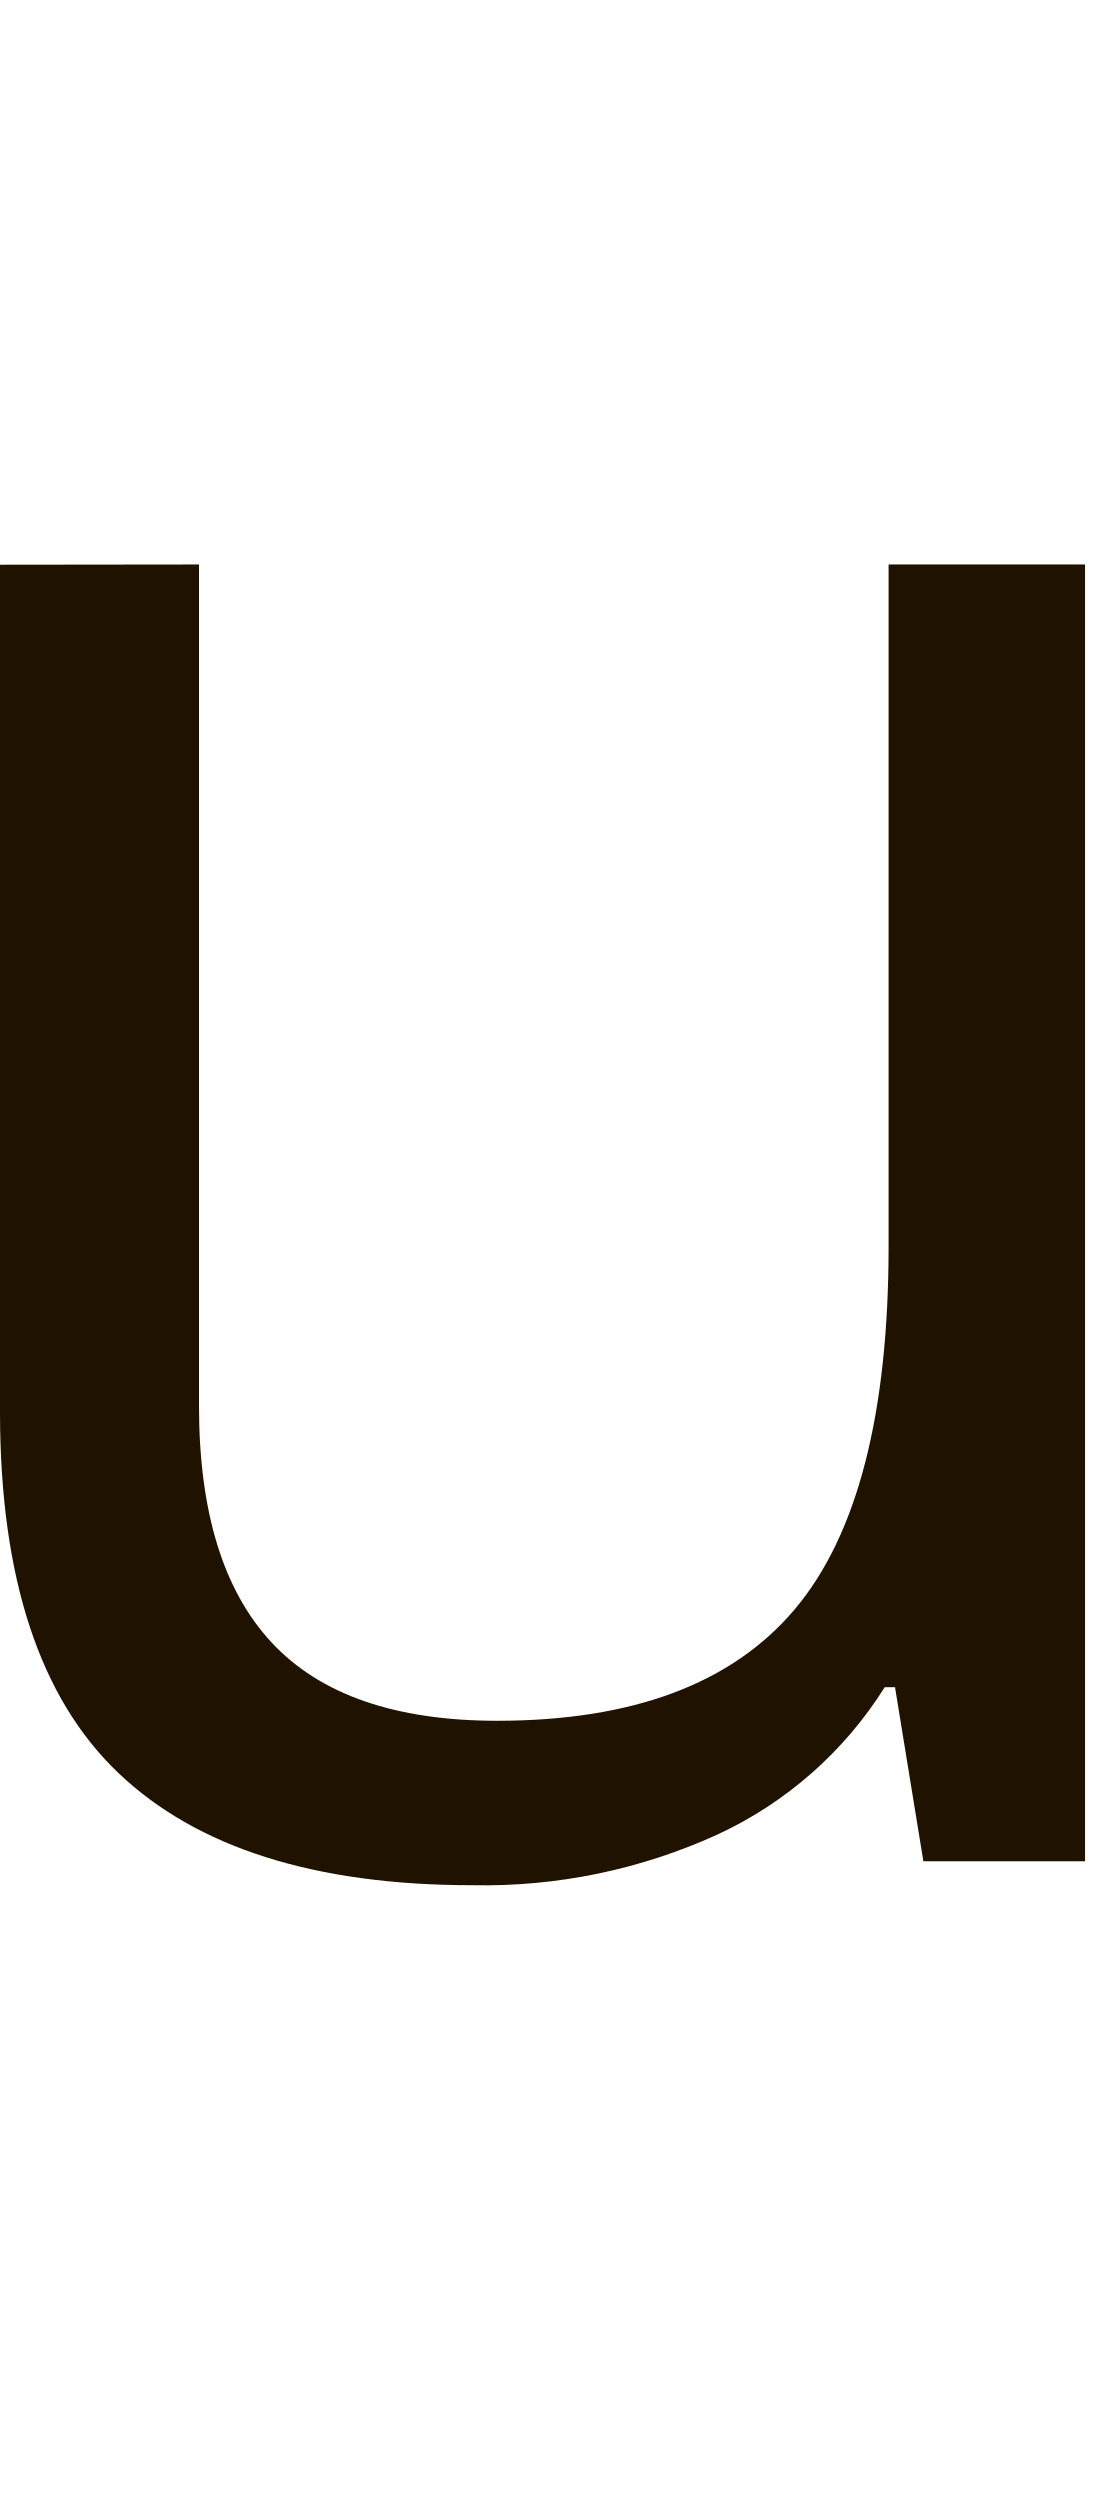
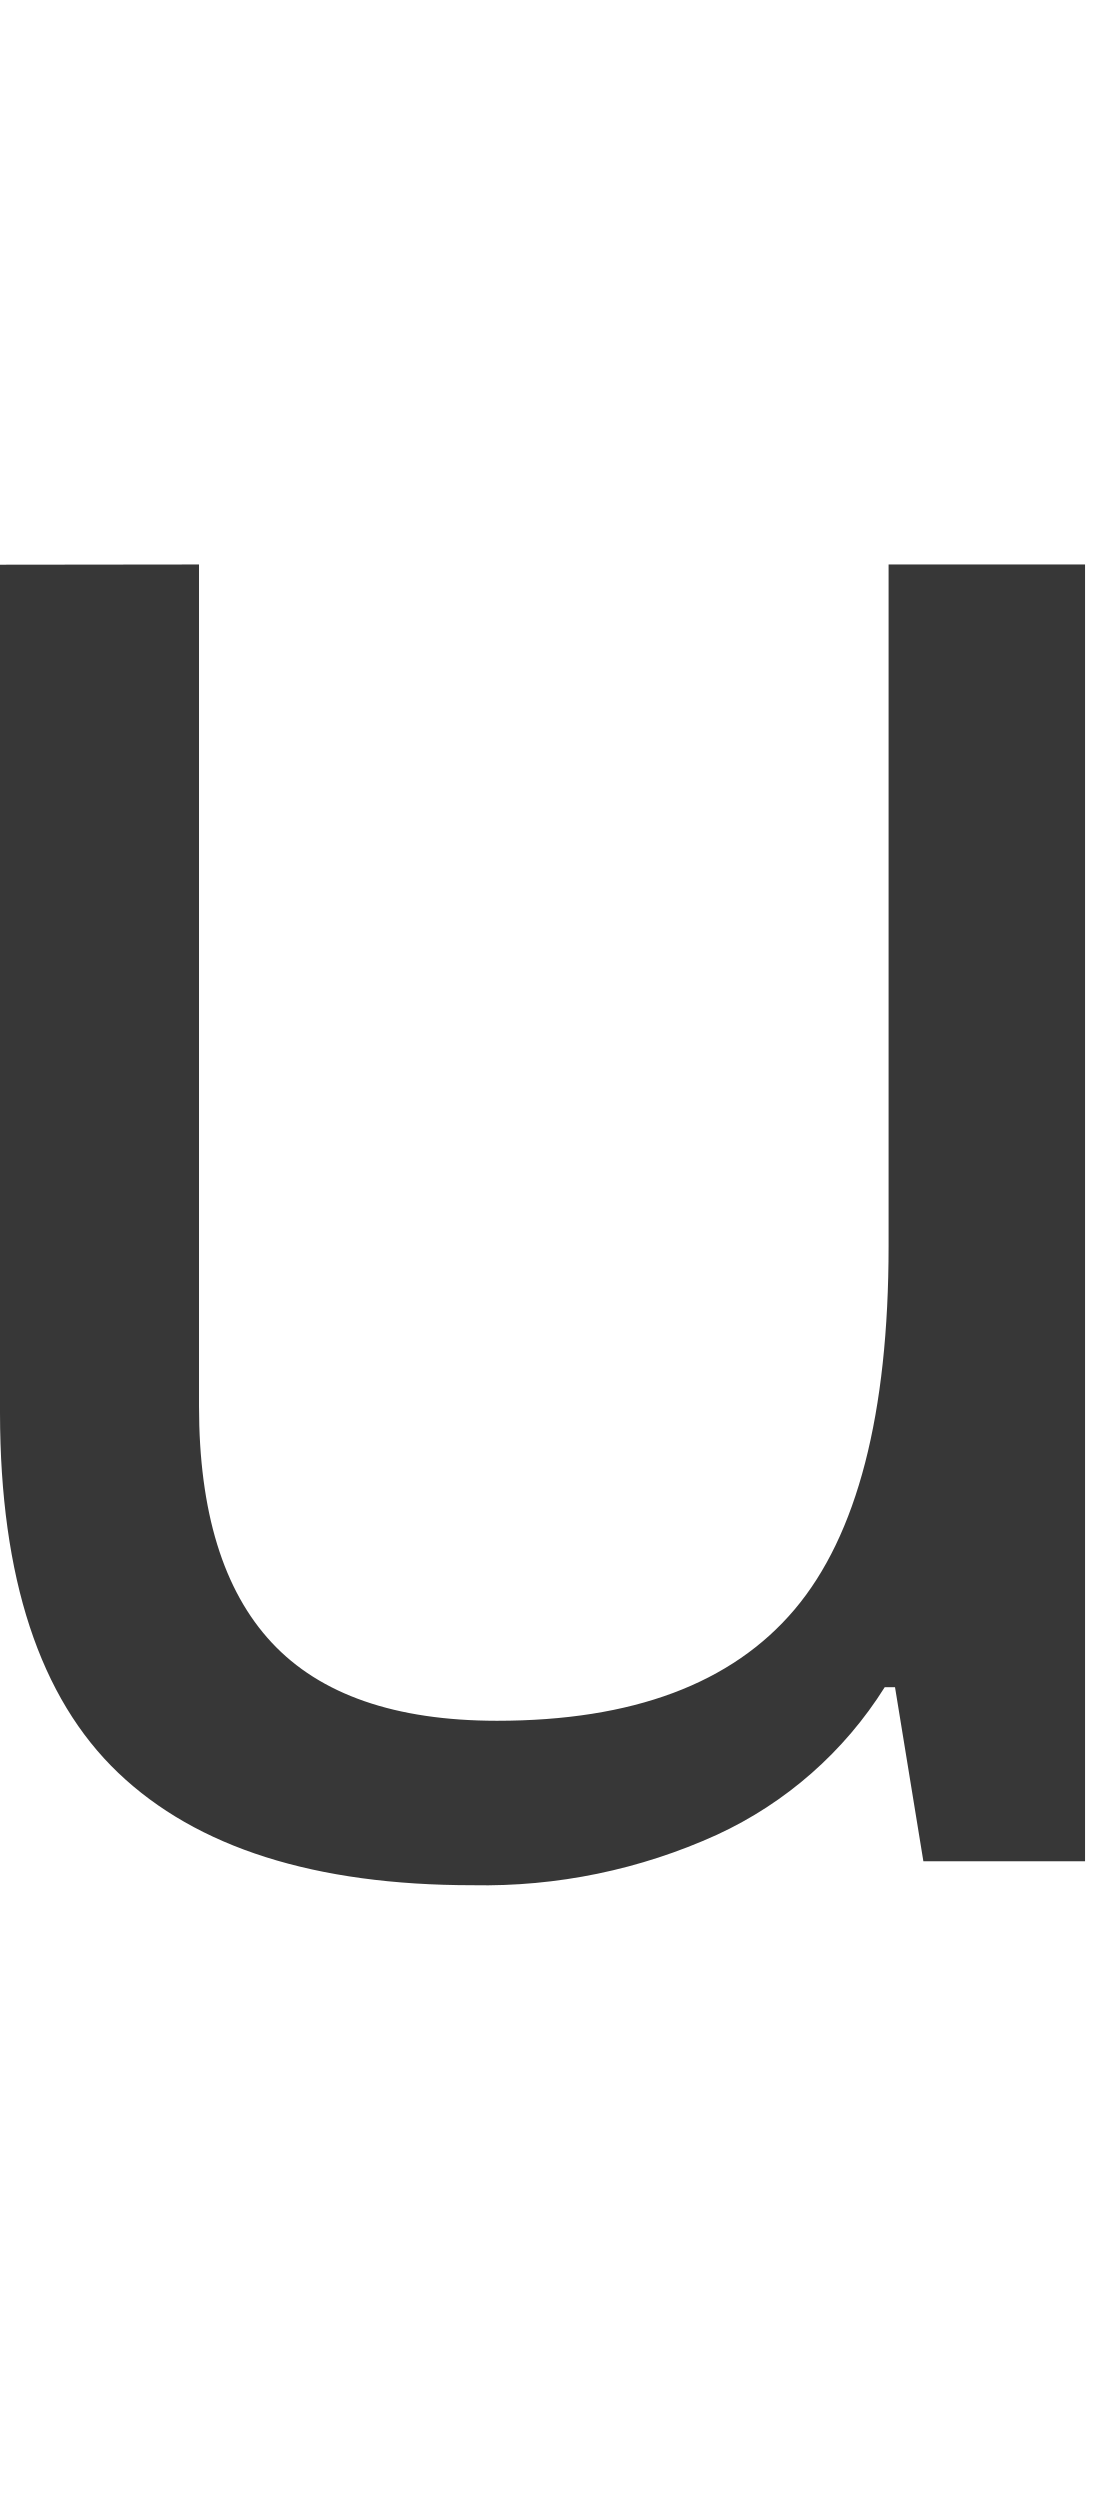
<svg xmlns="http://www.w3.org/2000/svg" width="53px" height="121px" viewBox="0 0 53 121" version="1.1">
  <defs />
  <g id="Page-1" stroke="none" stroke-width="1" fill="none" fill-rule="evenodd">
-     <g id="1597x987" transform="translate(-229, -343)" fill-rule="nonzero" fill="#1F1300">
+     <g id="1597x987" transform="translate(-229, -343)" fill-rule="nonzero" fill="#373737">
      <g id="Gud" transform="translate(143, 344)">
        <g id="u" transform="translate(86, 26.21478)">
          <g id="Layer_1">
            <path d="M9.632,0.106 L9.632,40.831 C9.632,45.95 10.805,49.769 13.151,52.287 C15.497,54.806 19.13,56.067 24.05,56.071 C30.619,56.071 35.421,54.276 38.456,50.686 C41.49,47.096 43.008,41.23 43.008,33.089 L43.008,0.106 L52.516,0.106 L52.516,62.869 L44.691,62.869 L43.319,54.446 L42.82,54.446 C40.864,57.566 38.041,60.049 34.696,61.59 C30.988,63.277 26.949,64.111 22.876,64.03 C15.239,64.03 9.52,62.216 5.719,58.587 C1.918,54.958 0.012,49.155 0,41.178 L0,0.117 L9.632,0.106 Z" id="Shape" />
          </g>
        </g>
      </g>
    </g>
    <g id="Artboard" />
  </g>
</svg>
